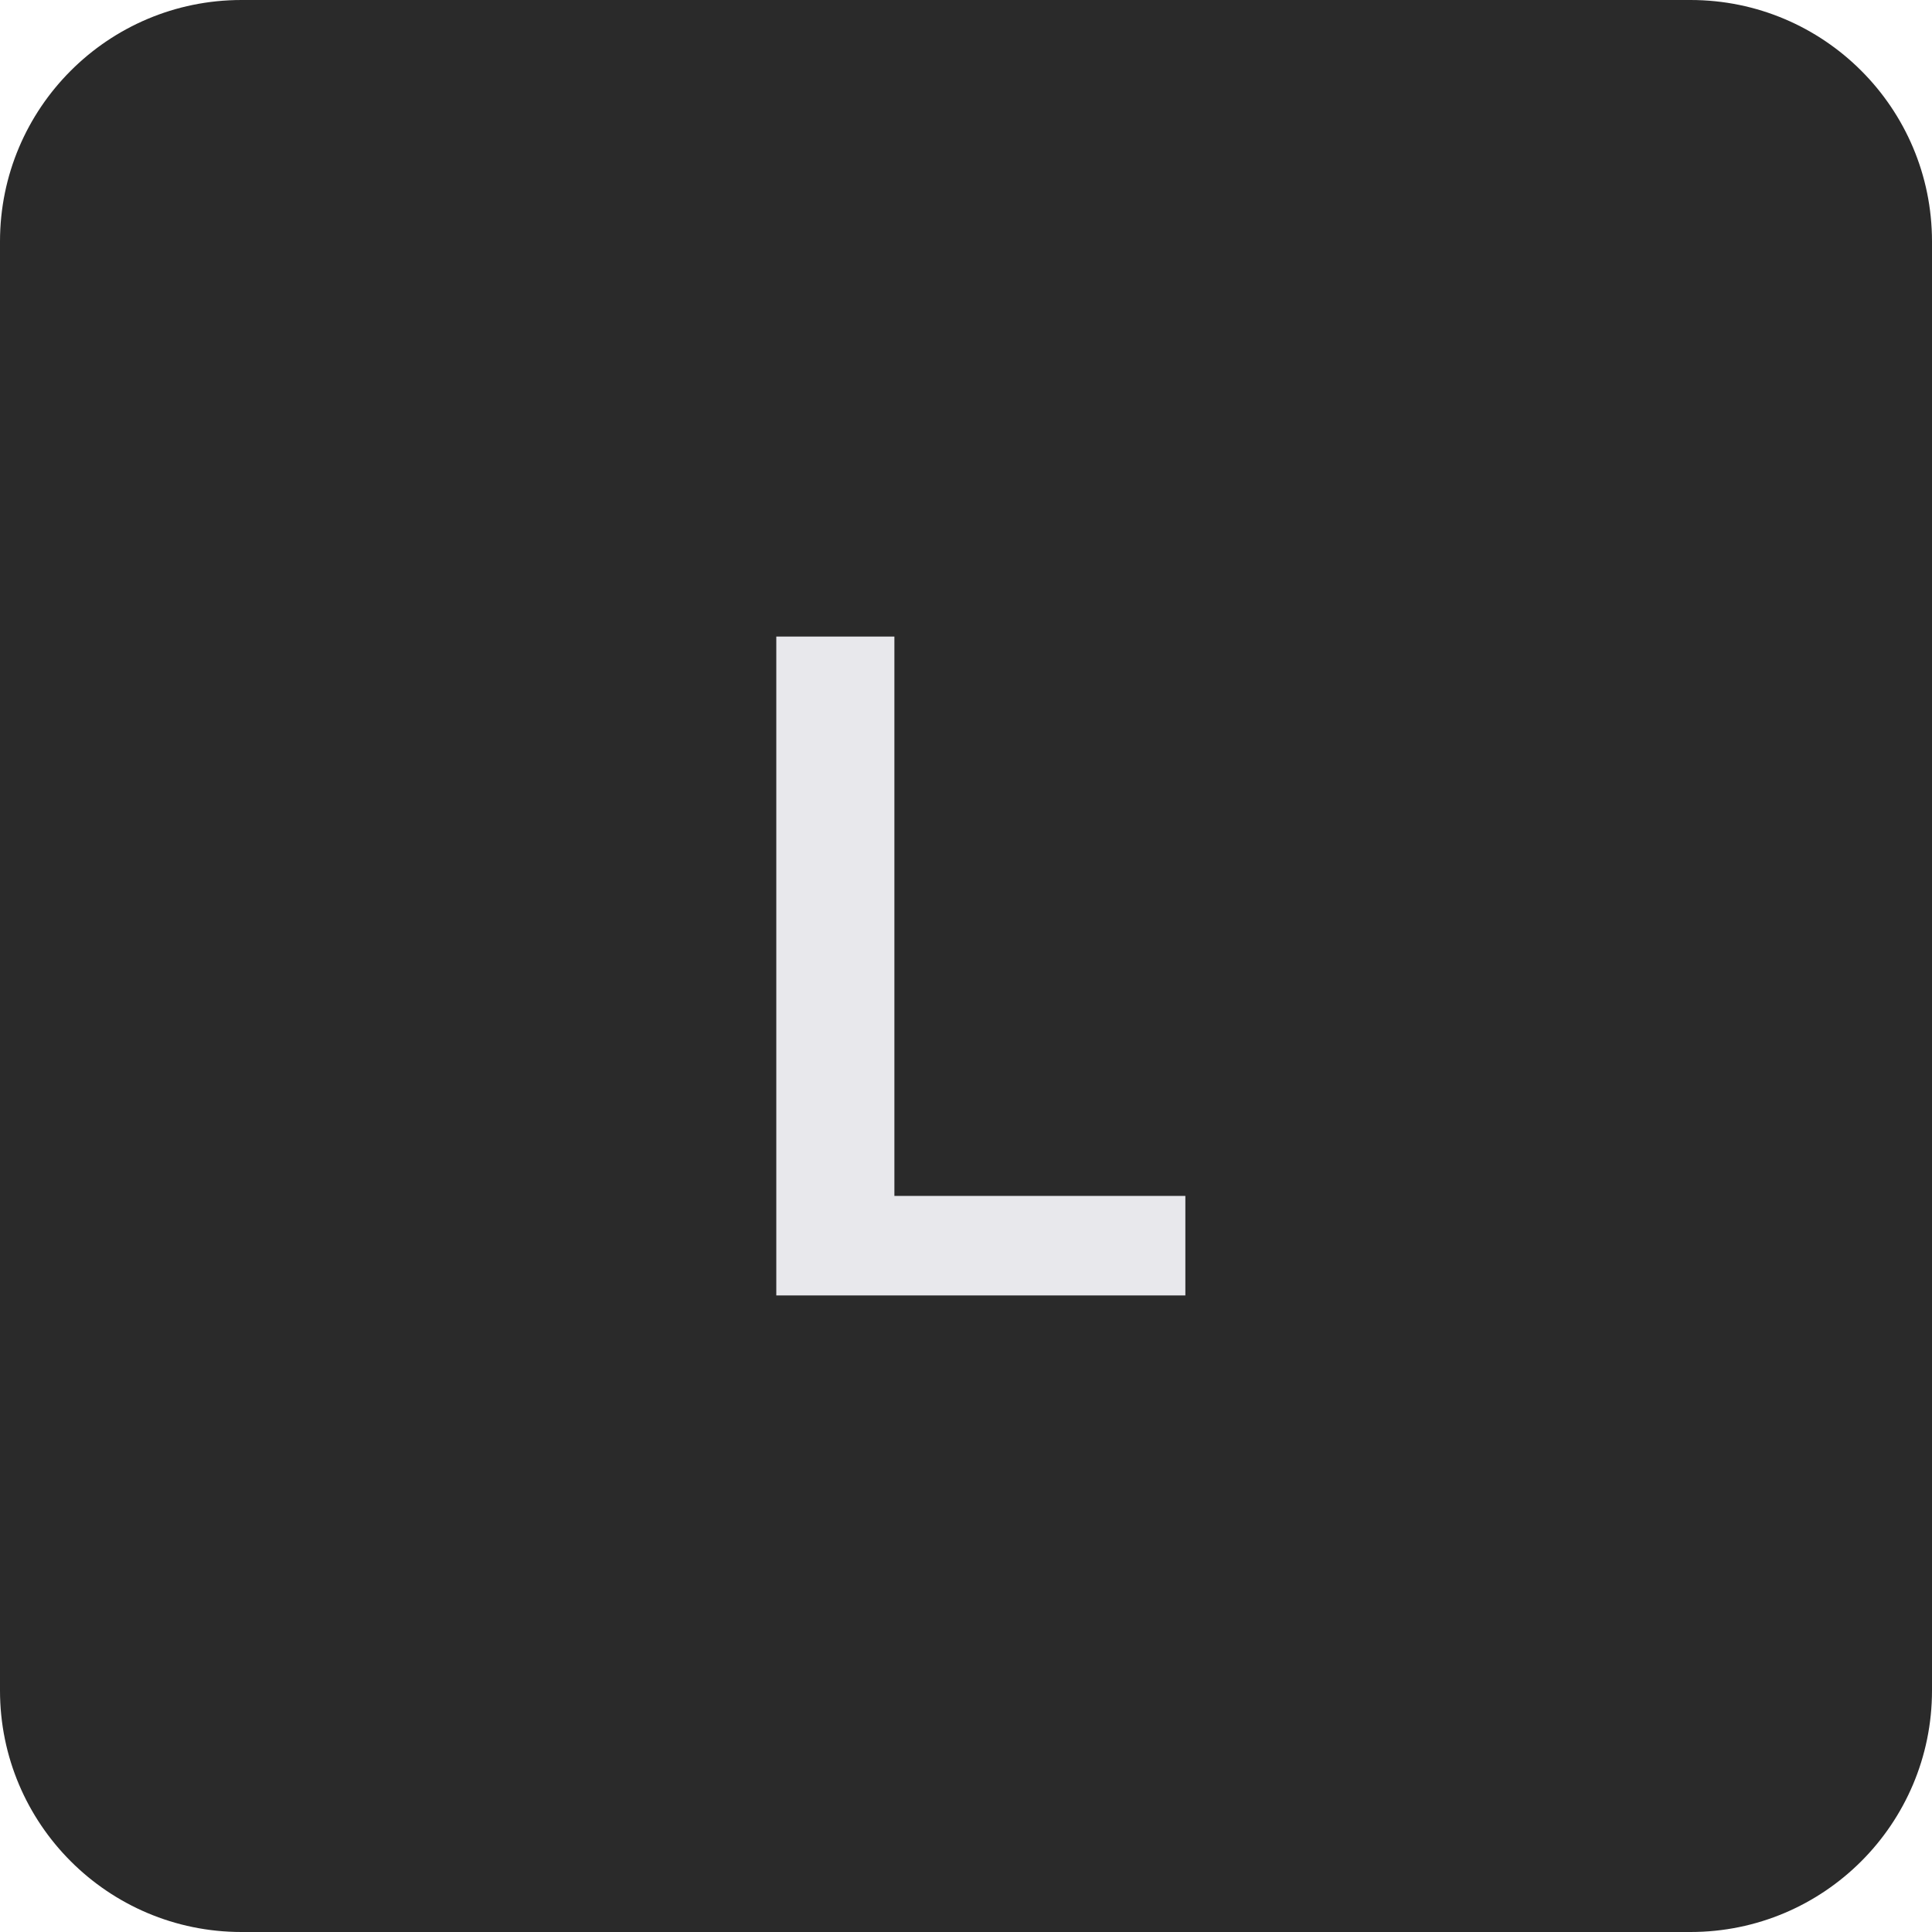
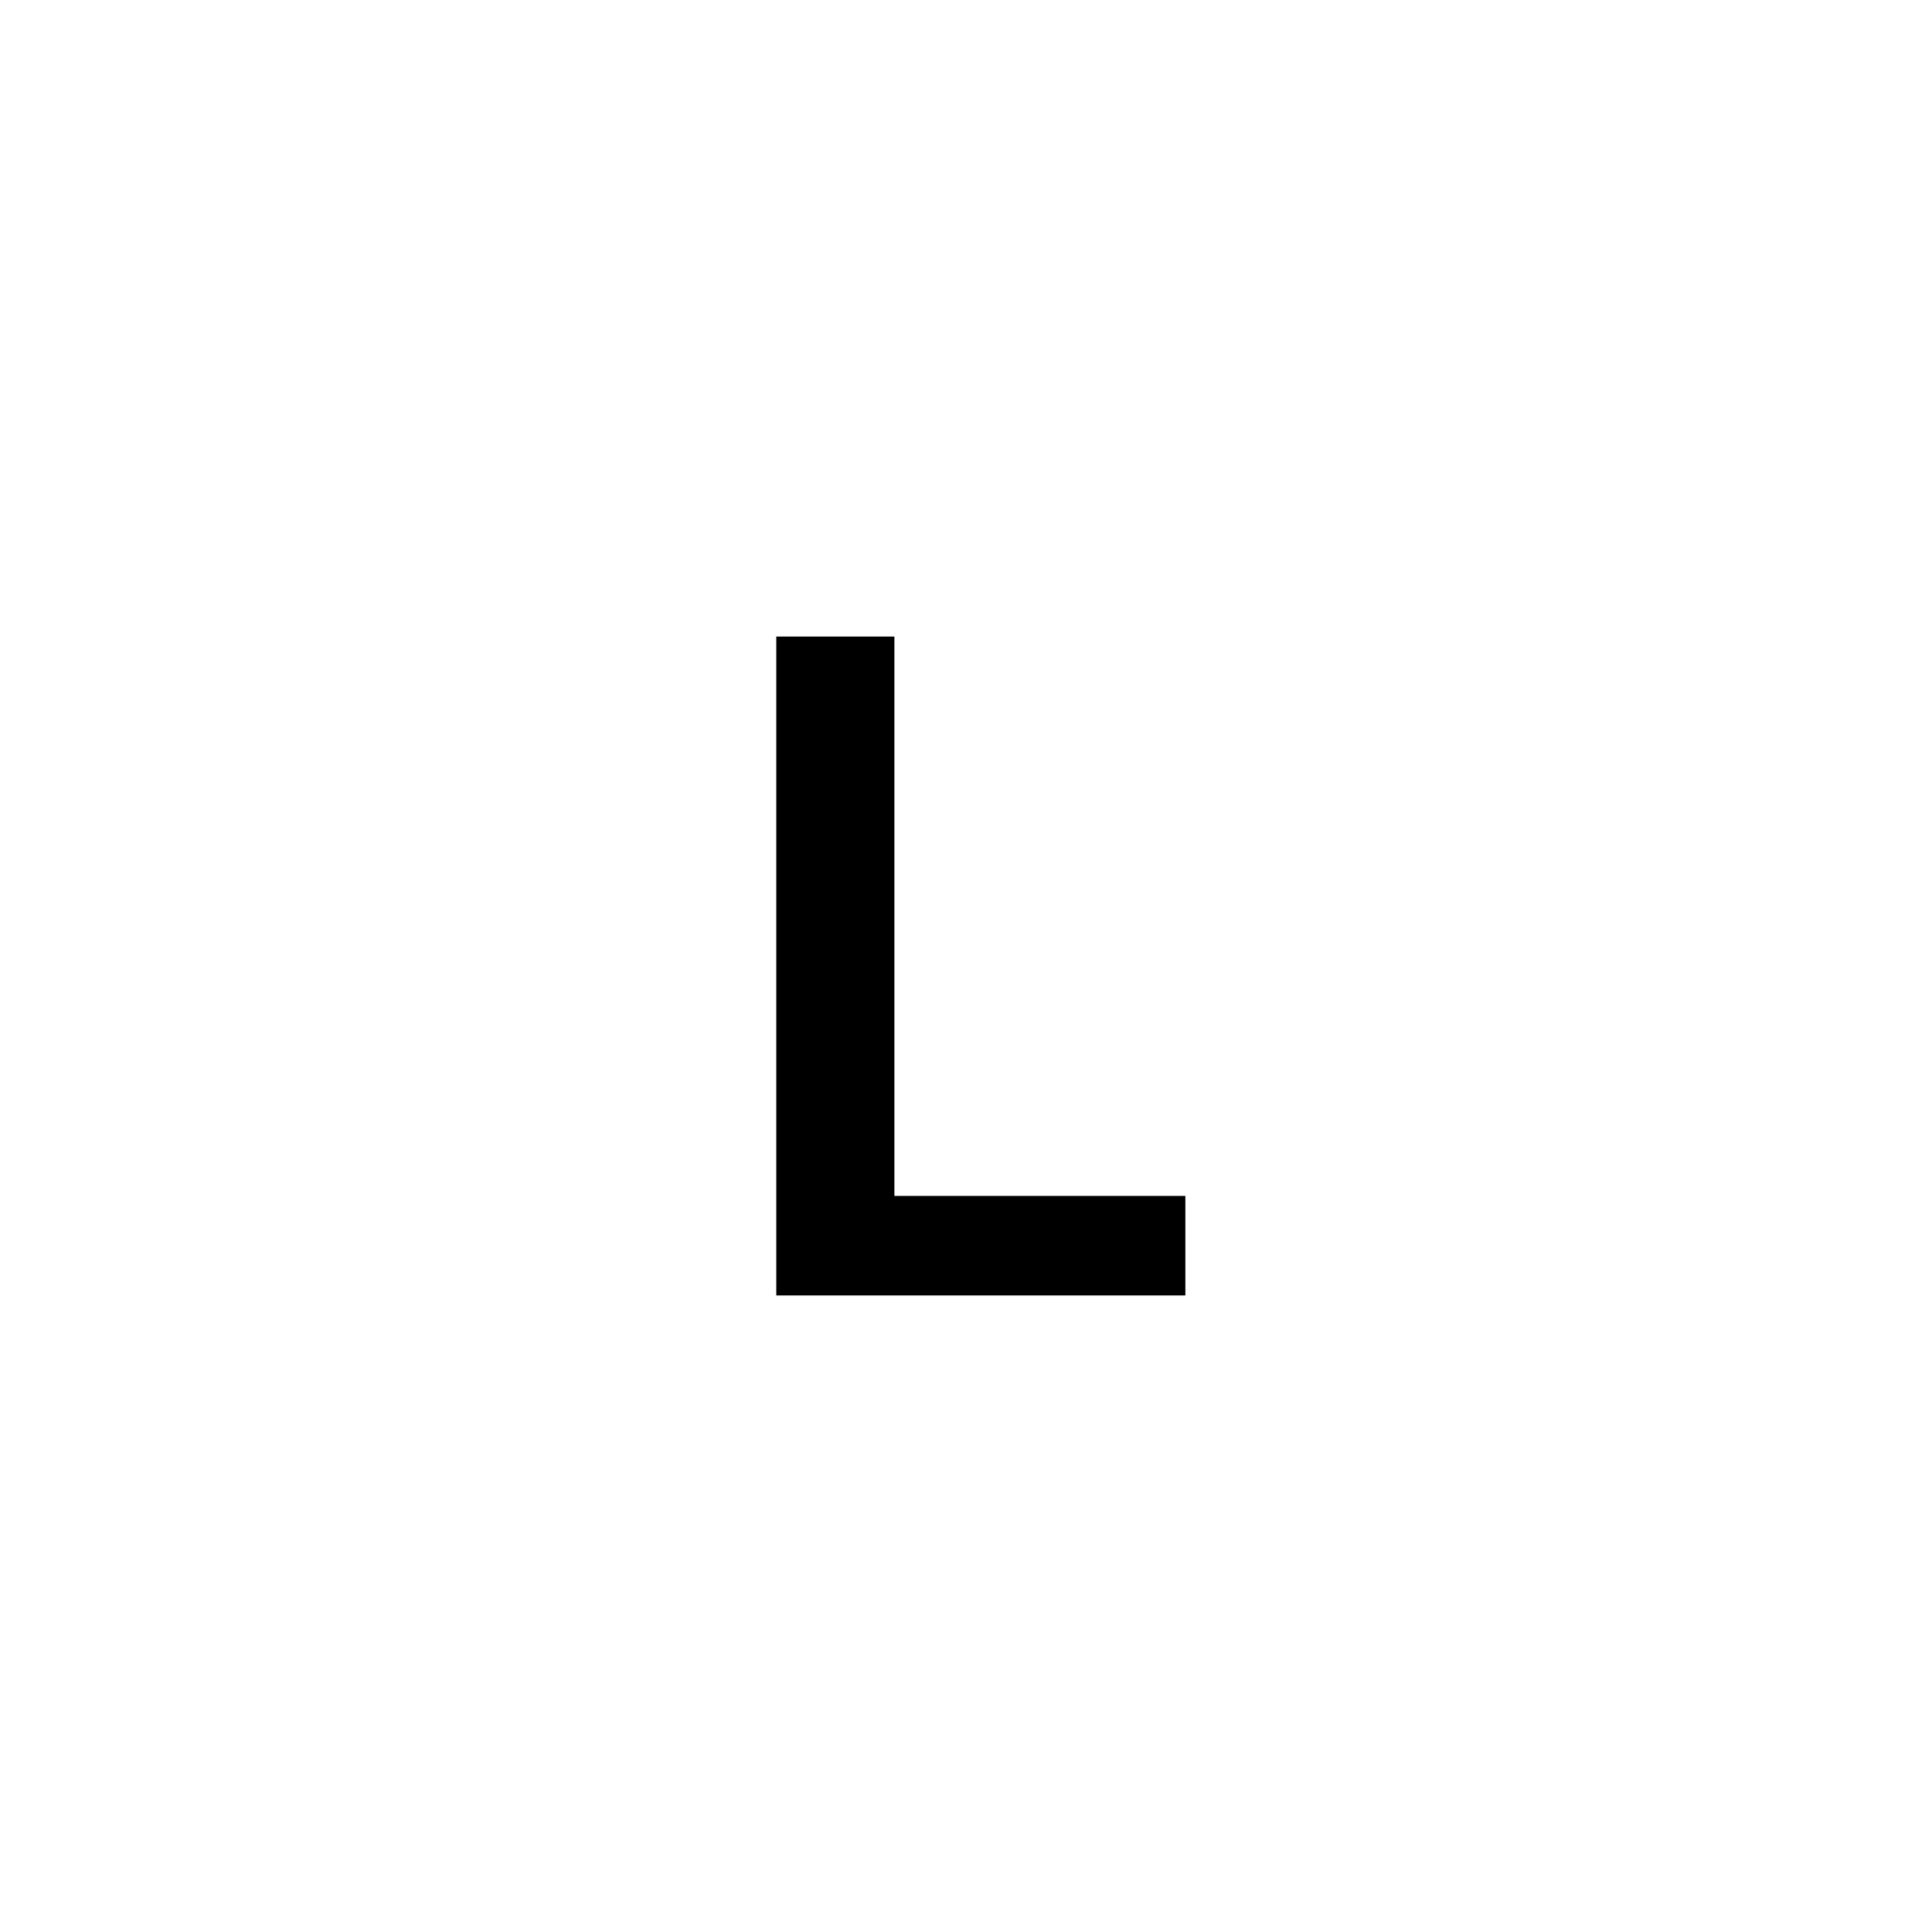
<svg xmlns="http://www.w3.org/2000/svg" viewBox="0 0 512 512" width="512" height="512">
-   <rect fill="#2A2A2A" width="512" height="512" rx="64" />
-   <text x="256" y="256" text-anchor="middle" dominant-baseline="central" font-family="system-ui,-apple-system,sans-serif" font-size="240" font-weight="600" fill="#E8E8EC">L</text>
+   <text x="256" y="256" text-anchor="middle" dominant-baseline="central" font-family="system-ui,-apple-system,sans-serif" font-size="240" font-weight="600" fill="currentColor">L</text>
</svg>
